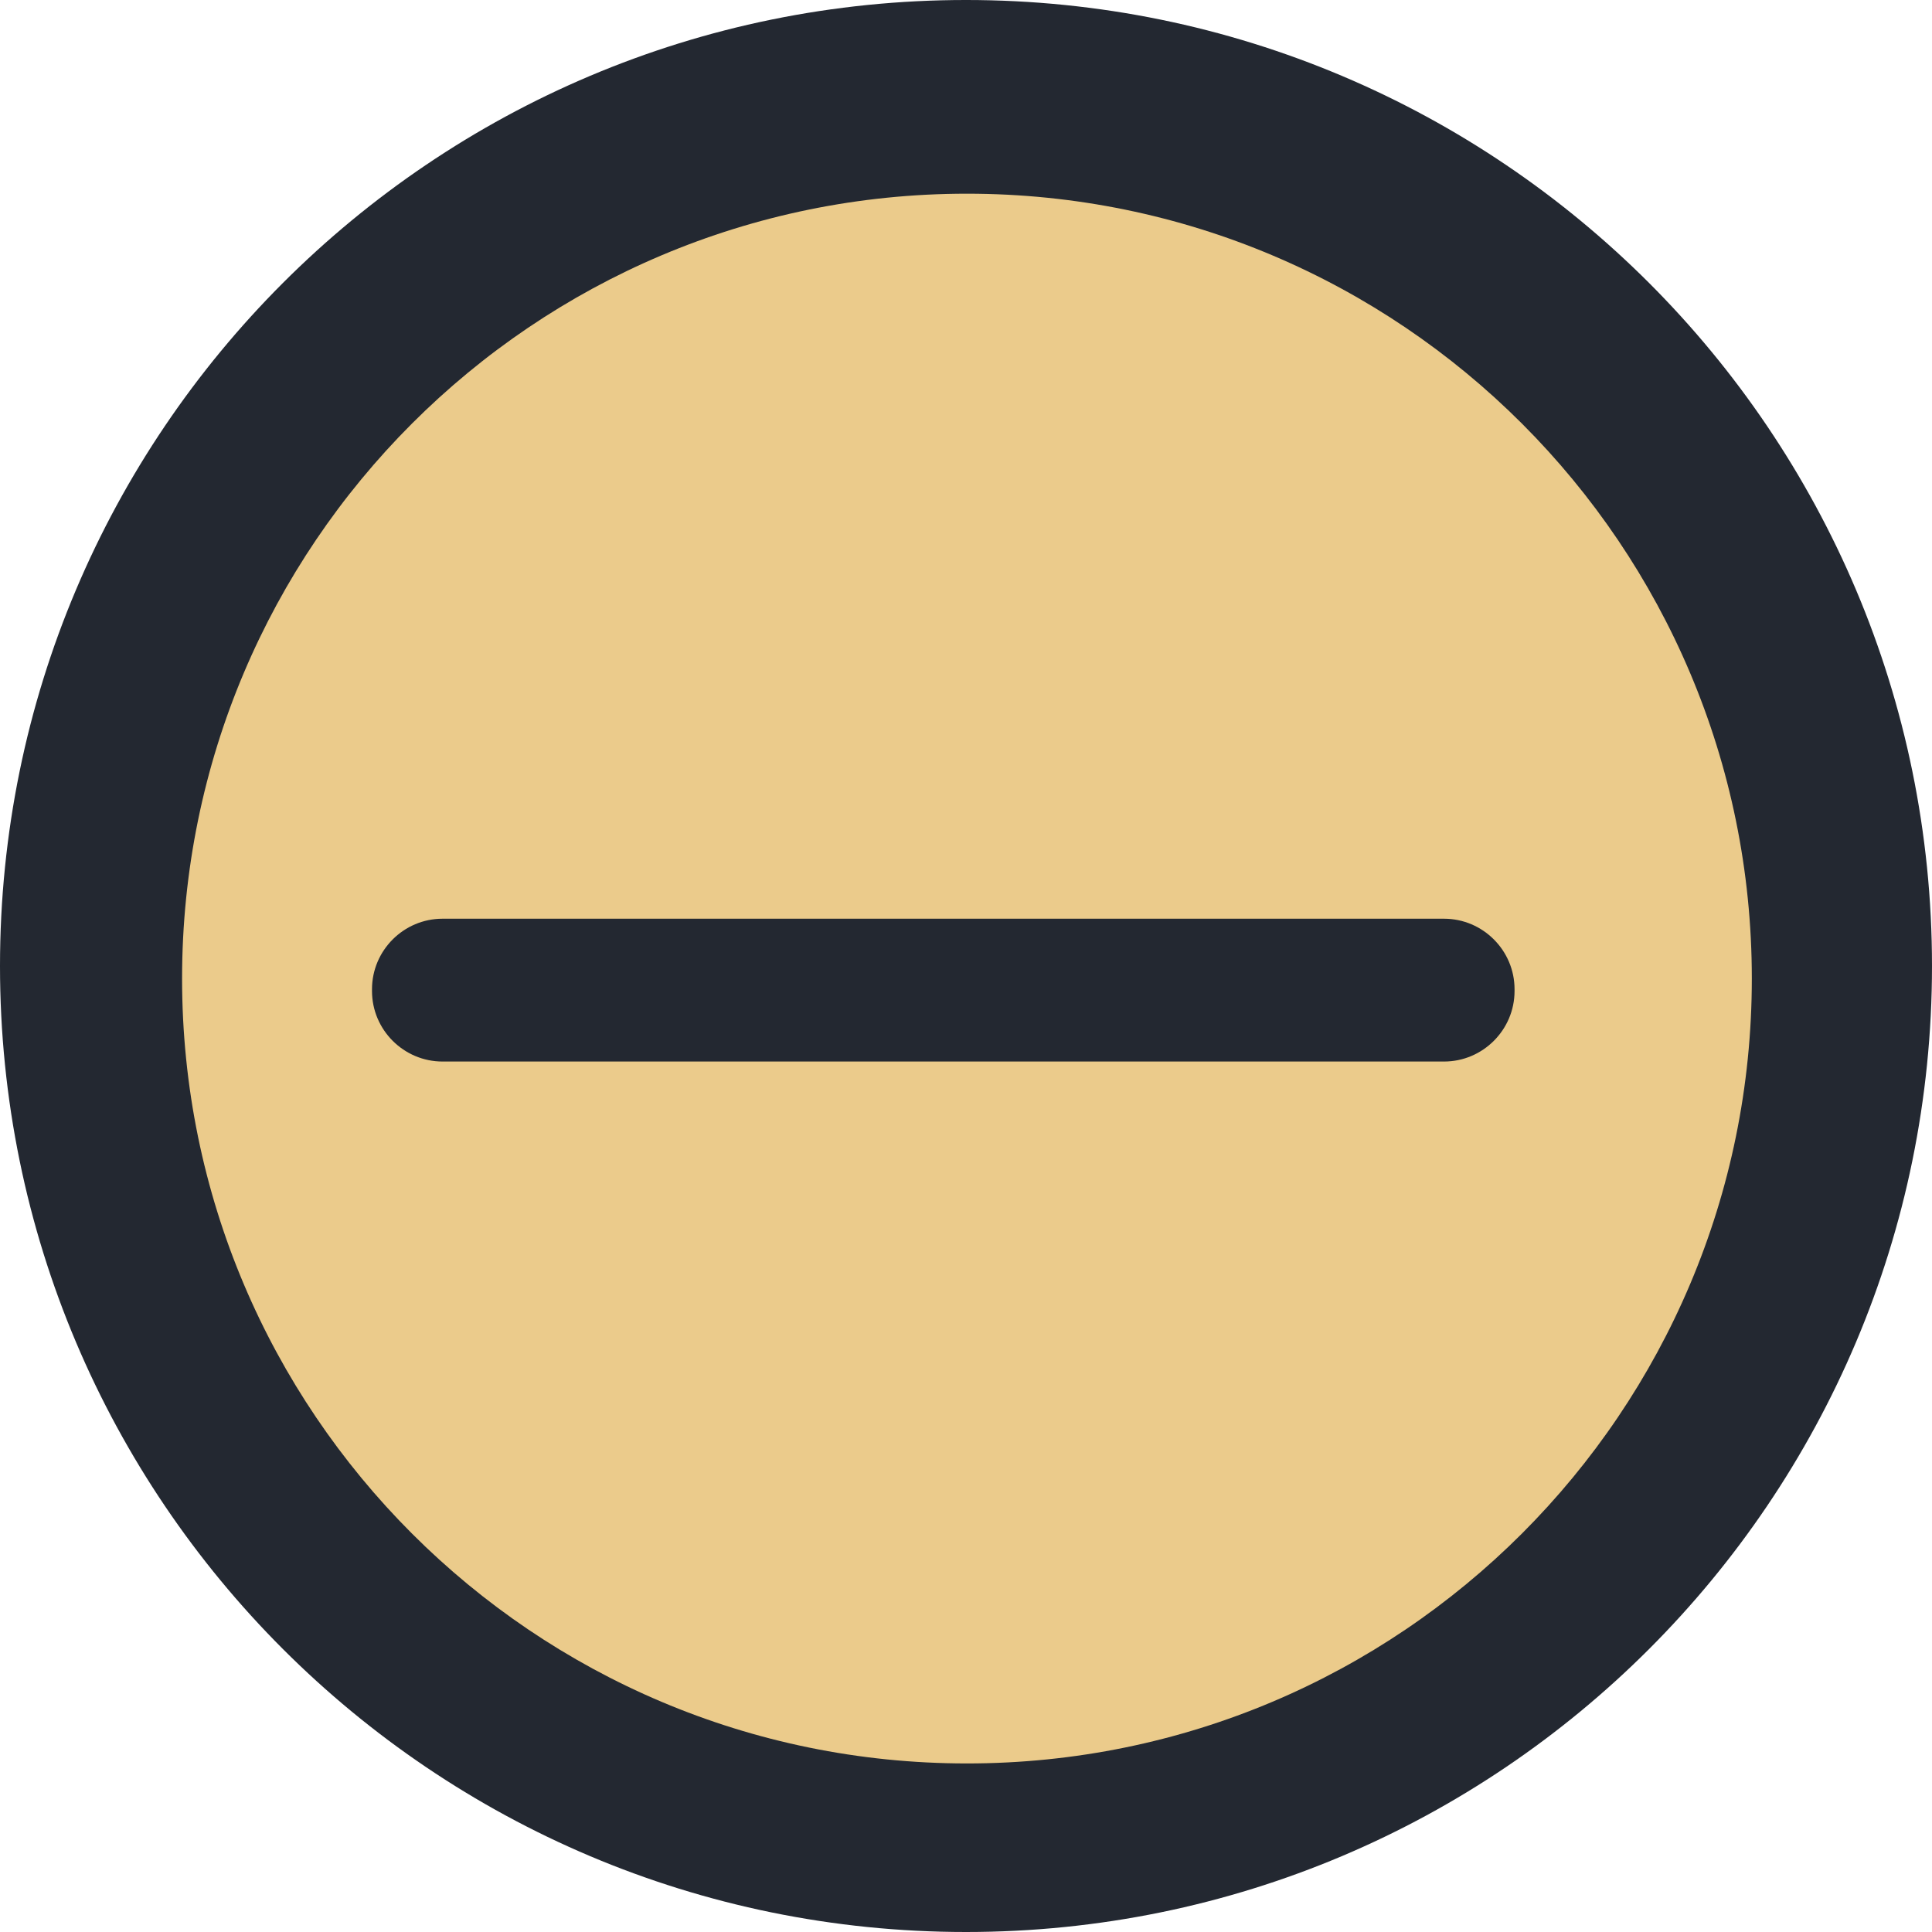
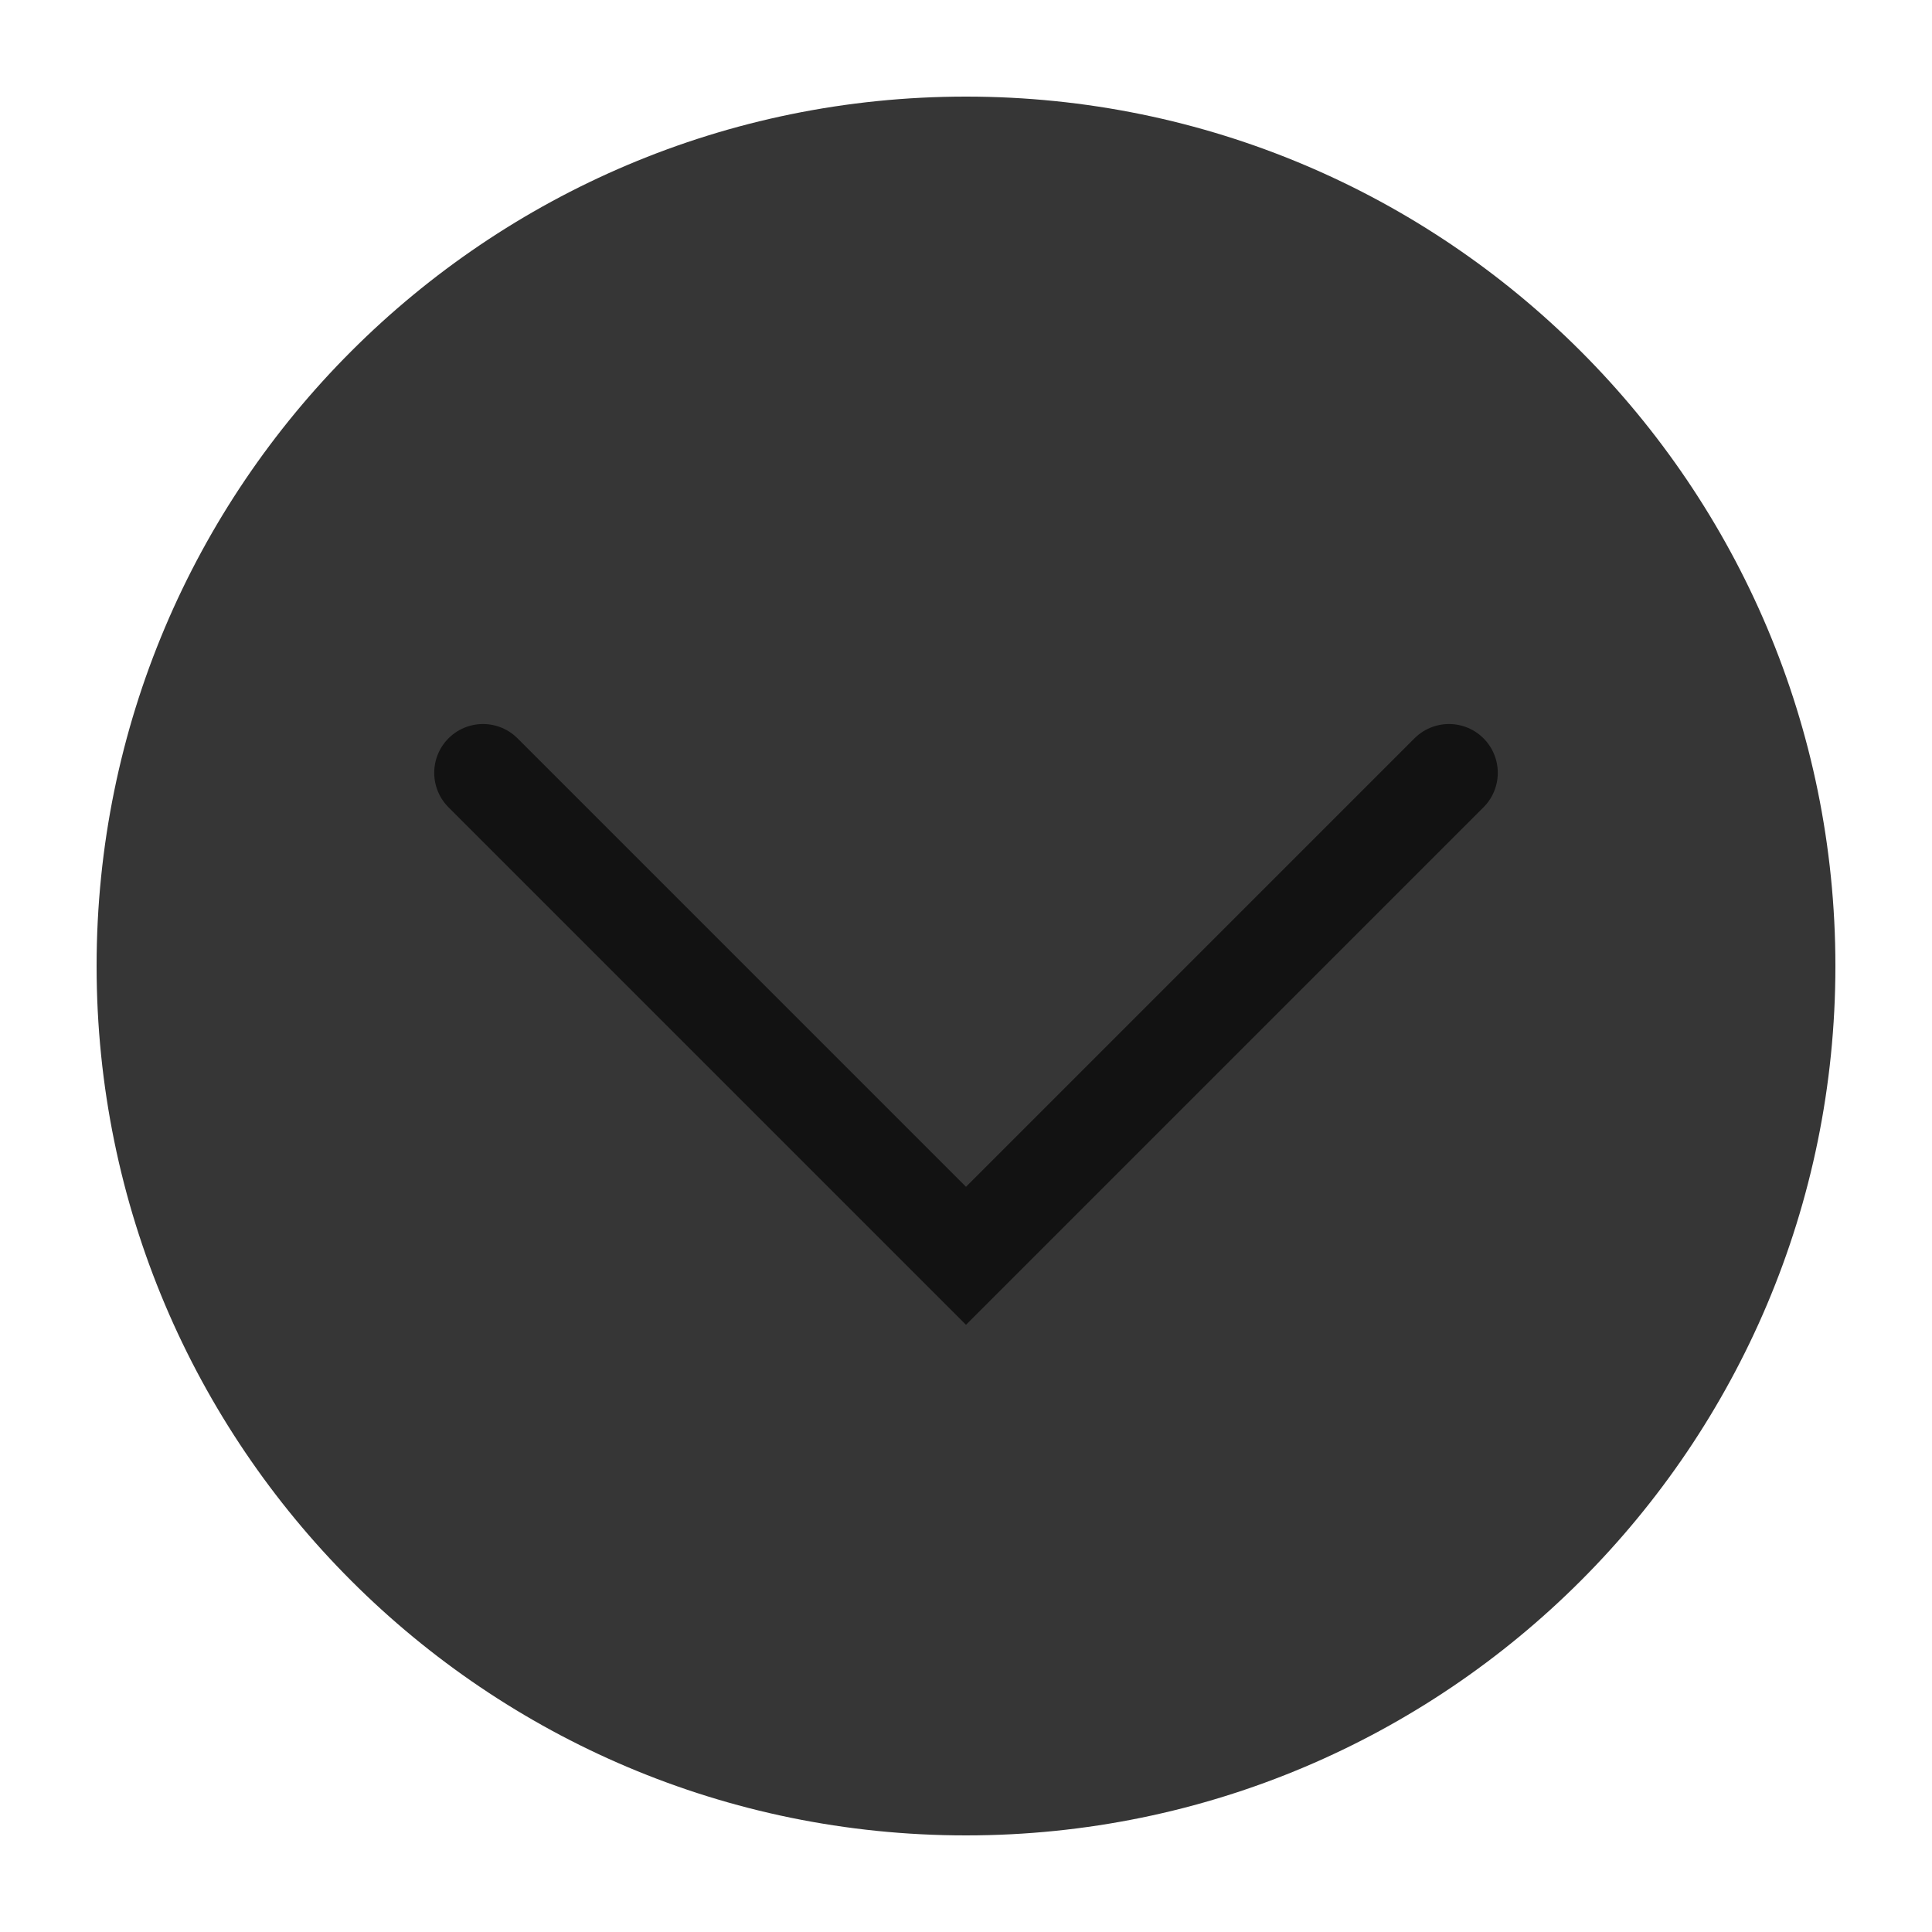
<svg xmlns="http://www.w3.org/2000/svg" viewBox="0 0 50 50" version="1.2" baseProfile="tiny">
  <defs>
</defs>
  <g fill="none" stroke="black" stroke-width="1" fill-rule="evenodd" stroke-linecap="square" stroke-linejoin="bevel">
-     <g fill="#232831" fill-opacity="1" stroke="none" transform="matrix(0.054832,0,0,-0.0548326,-1.46489,50.5174)" font-family="Noto Sans" font-size="10" font-weight="400" font-style="normal">
-       <path vector-effect="none" fill-rule="evenodd" d="M482.653,9.436 C734.461,9.436 938.591,213.566 938.591,465.372 C938.591,717.174 734.461,921.303 482.653,921.303 C230.847,921.303 26.716,717.174 26.716,465.372 C26.716,213.566 230.847,9.436 482.653,9.436 " />
+     <g fill="#363636" fill-opacity="1" stroke="none" transform="matrix(2.5,0,0,2.5,2.5,2.5)" font-family="Noto Sans" font-size="11" font-weight="400" font-style="normal">
+       <circle cx="9" cy="9" r="9" />
    </g>
-     <g fill="#ebcb8b" fill-opacity="1" stroke="none" transform="matrix(0.054832,0,0,-0.0548326,-1.46489,50.5174)" font-family="Noto Sans" font-size="10" font-weight="400" font-style="normal">
-       <path vector-effect="none" fill-rule="evenodd" d="M483.104,88.989 C687.697,88.989 853.552,254.844 853.552,459.439 C853.552,664.03 687.697,829.884 483.104,829.884 C278.512,829.884 112.653,664.03 112.653,459.439 C112.653,254.844 278.512,88.989 483.104,88.989 " />
+     <g fill="none" stroke="#121212" stroke-opacity="1" stroke-width="1.01" stroke-linecap="round" stroke-linejoin="miter" stroke-miterlimit="2" transform="matrix(2.5,0,0,2.5,2.5,2.5)" font-family="Noto Sans" font-size="11" font-weight="400" font-style="normal">
+       <polyline fill="none" vector-effect="none" points="4,7 9,12 14,7 " />
    </g>
-     <g fill="#232831" fill-opacity="1" stroke="none" transform="matrix(0.054832,0,0,-0.0548326,-1.46489,50.5174)" font-family="Noto Sans" font-size="10" font-weight="400" font-style="normal">
-       <path vector-effect="none" fill-rule="evenodd" d="M235.562,487.686 L708.295,487.686 C726.592,487.686 741.56,472.723 741.56,454.422 L741.56,453.545 C741.56,435.244 726.592,420.28 708.295,420.28 L235.562,420.28 C217.264,420.28 202.297,435.244 202.297,453.545 L202.297,454.422 C202.297,472.723 217.264,487.686 235.562,487.686 " />
-     </g>
-     <g fill="none" stroke="#000000" stroke-opacity="1" stroke-width="1" stroke-linecap="square" stroke-linejoin="bevel" transform="matrix(1,0,0,1,0,0)" font-family="Noto Sans" font-size="10" font-weight="400" font-style="normal">
+     <g fill="none" stroke="#000000" stroke-opacity="1" stroke-width="1" stroke-linecap="square" stroke-linejoin="bevel" transform="matrix(1,0,0,1,0,0)" font-family="Noto Sans" font-size="11" font-weight="400" font-style="normal">
</g>
  </g>
</svg>
